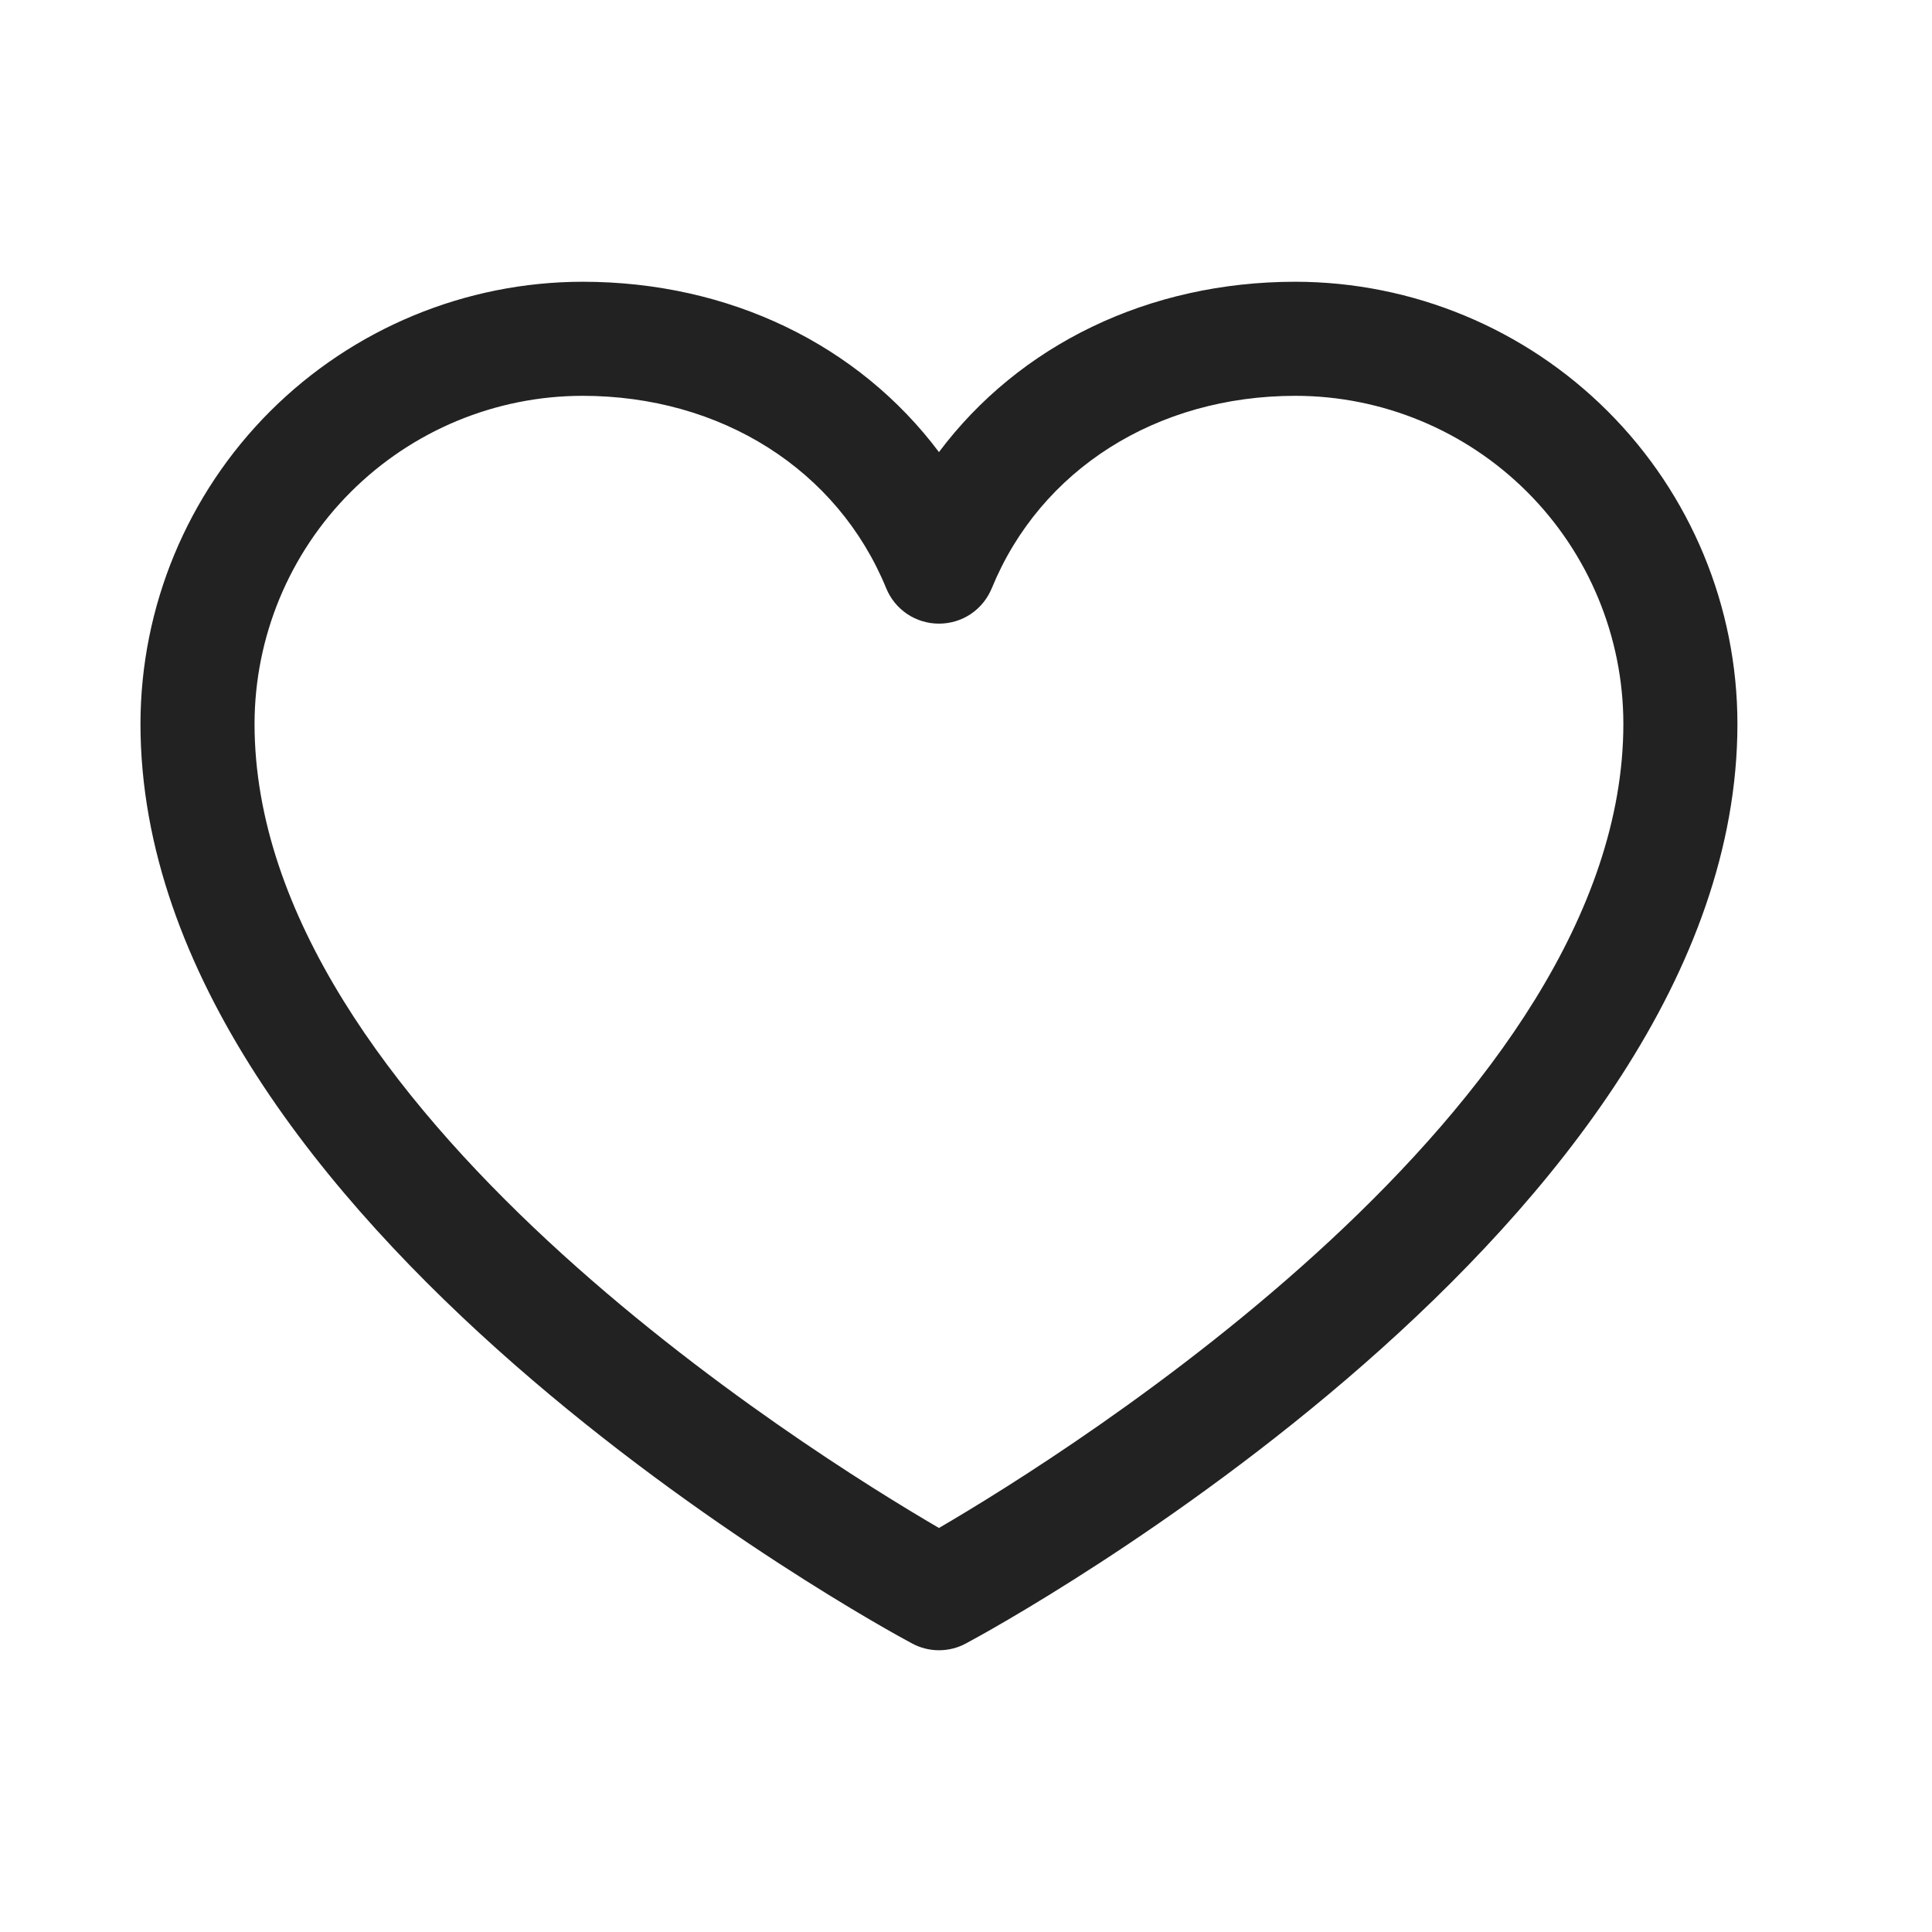
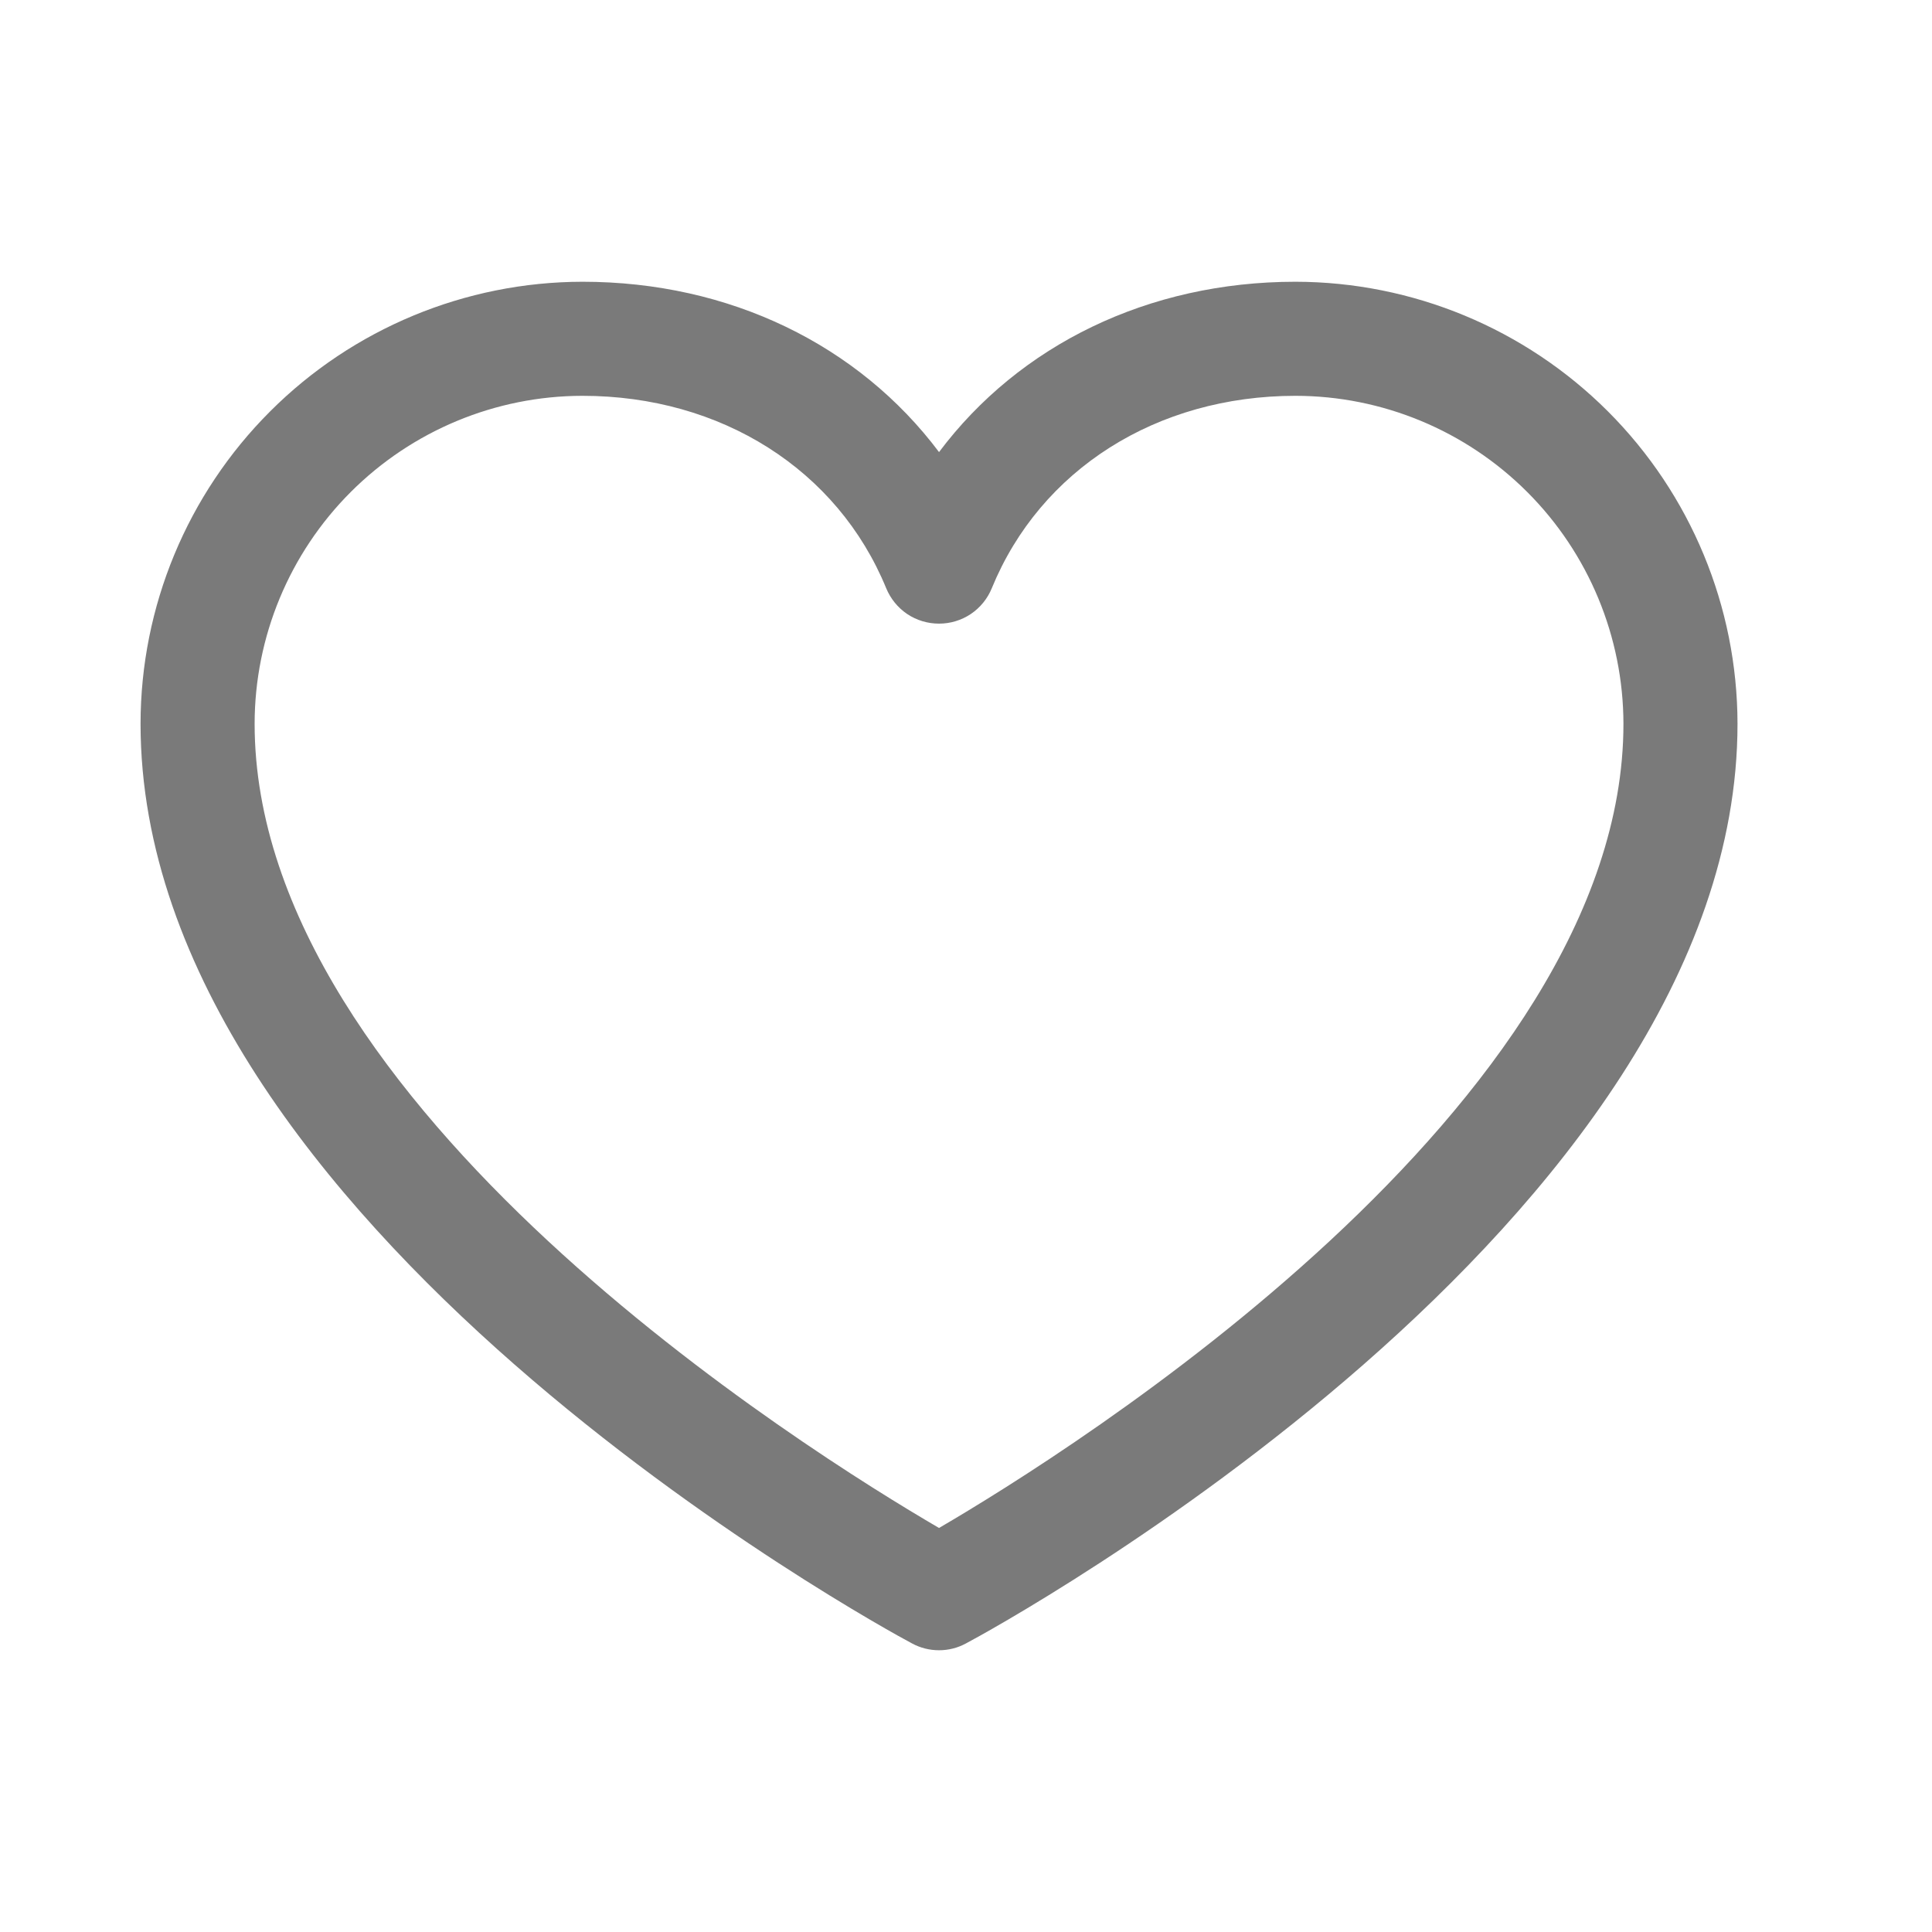
<svg xmlns="http://www.w3.org/2000/svg" width="24" height="24" viewBox="0 0 24 24" fill="none">
-   <path d="M16.093 3.5C14.264 3.5 12.662 4.286 11.664 5.616C10.666 4.286 9.065 3.5 7.236 3.5C5.781 3.502 4.385 4.081 3.355 5.11C2.326 6.139 1.747 7.535 1.745 8.991C1.745 15.19 10.937 20.208 11.329 20.415C11.432 20.471 11.547 20.5 11.664 20.5C11.782 20.5 11.897 20.471 12 20.415C12.392 20.208 21.583 15.19 21.583 8.991C21.582 7.535 21.003 6.139 19.973 5.11C18.944 4.081 17.548 3.502 16.093 3.5ZM11.664 18.981C10.047 18.038 3.162 13.746 3.162 8.991C3.164 7.911 3.593 6.875 4.357 6.112C5.121 5.348 6.156 4.918 7.236 4.917C8.959 4.917 10.405 5.835 11.009 7.308C11.062 7.438 11.153 7.549 11.27 7.628C11.387 7.706 11.524 7.747 11.664 7.747C11.805 7.747 11.942 7.706 12.059 7.628C12.176 7.549 12.266 7.438 12.32 7.308C12.924 5.832 14.37 4.917 16.093 4.917C17.173 4.918 18.208 5.348 18.972 6.112C19.735 6.875 20.165 7.911 20.166 8.991C20.166 13.739 13.28 18.038 11.664 18.981Z" fill="#222222" />
+   <path d="M16.093 3.5C14.264 3.5 12.663 4.286 11.665 5.616C10.666 4.286 9.065 3.5 7.236 3.5C5.781 3.502 4.385 4.081 3.356 5.11C2.326 6.139 1.747 7.535 1.746 8.991C1.746 15.19 10.938 20.208 11.329 20.415C11.432 20.471 11.547 20.5 11.665 20.5C11.782 20.5 11.897 20.471 12 20.415C12.392 20.208 21.584 15.19 21.584 8.991C21.582 7.535 21.003 6.139 19.974 5.11C18.944 4.081 17.549 3.502 16.093 3.5ZM11.665 18.981C10.047 18.038 3.163 13.746 3.163 8.991C3.164 7.911 3.594 6.875 4.357 6.112C5.121 5.348 6.156 4.918 7.236 4.917C8.959 4.917 10.405 5.835 11.009 7.308C11.063 7.438 11.153 7.549 11.27 7.628C11.387 7.706 11.524 7.747 11.665 7.747C11.805 7.747 11.942 7.706 12.059 7.628C12.176 7.549 12.267 7.438 12.32 7.308C12.924 5.832 14.37 4.917 16.093 4.917C17.173 4.918 18.208 5.348 18.972 6.112C19.735 6.875 20.165 7.911 20.167 8.991C20.167 13.739 13.28 18.038 11.665 18.981Z" fill="#7A7A7A" />
</svg>
